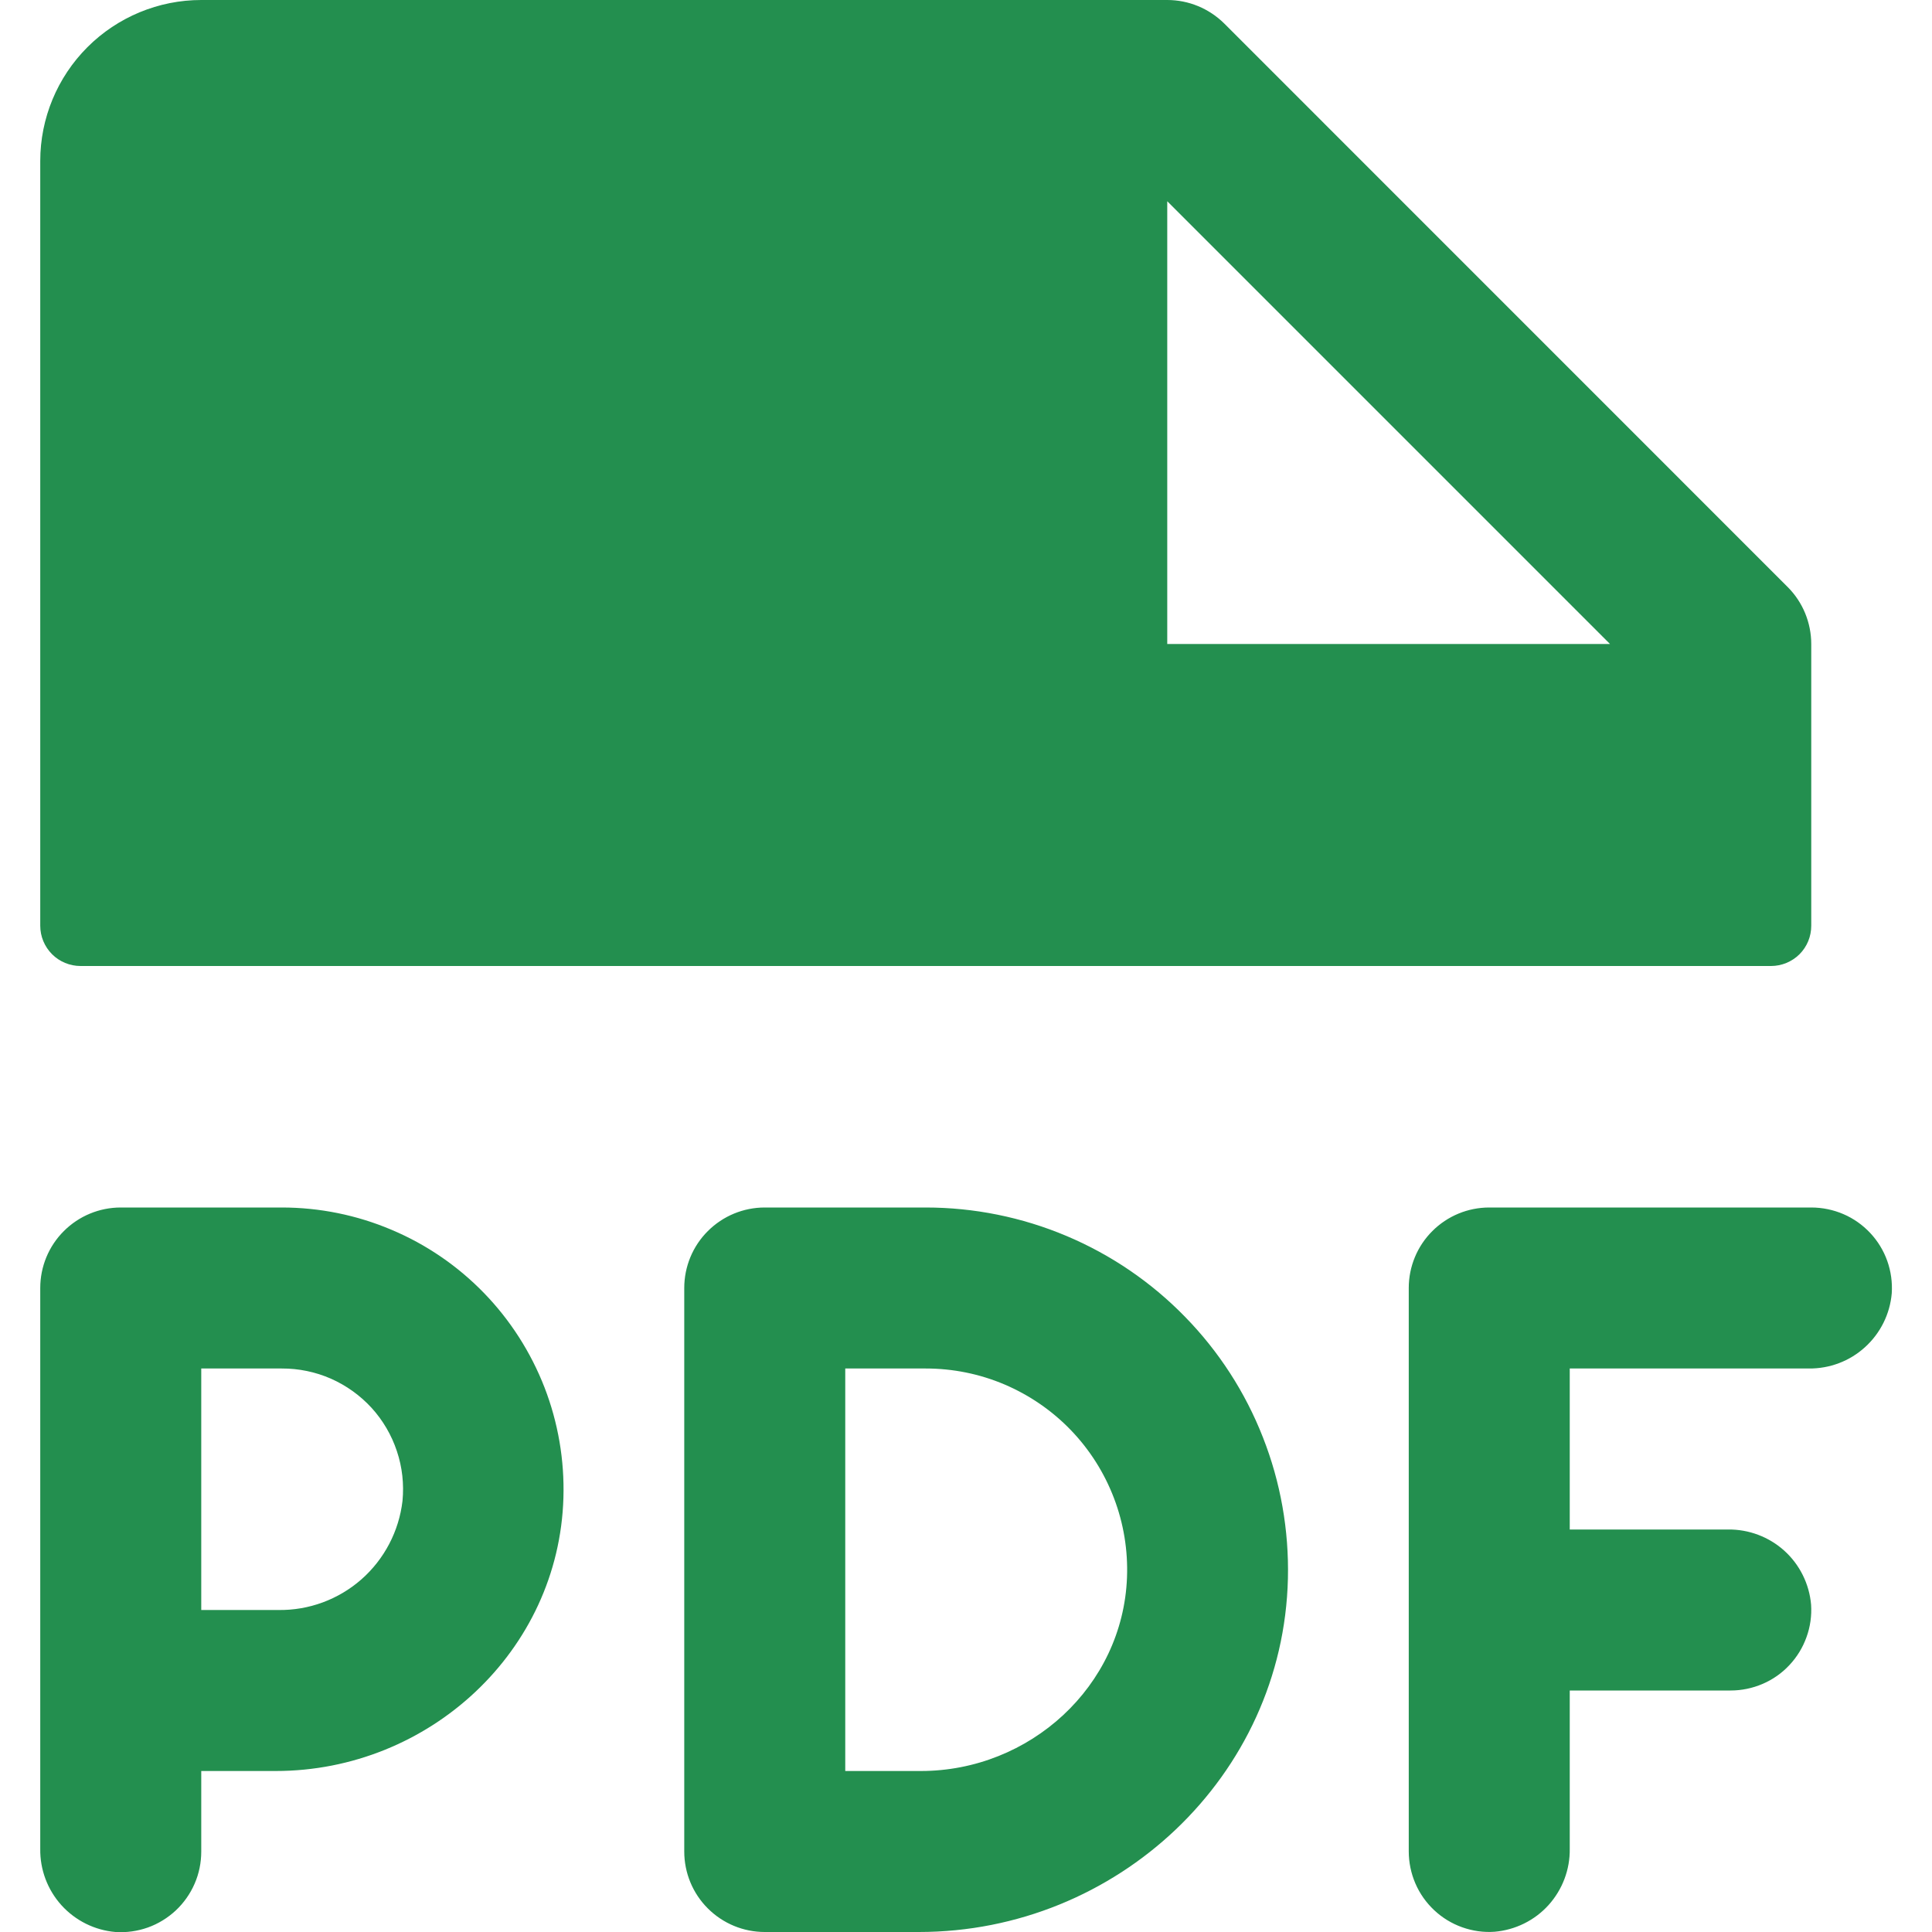
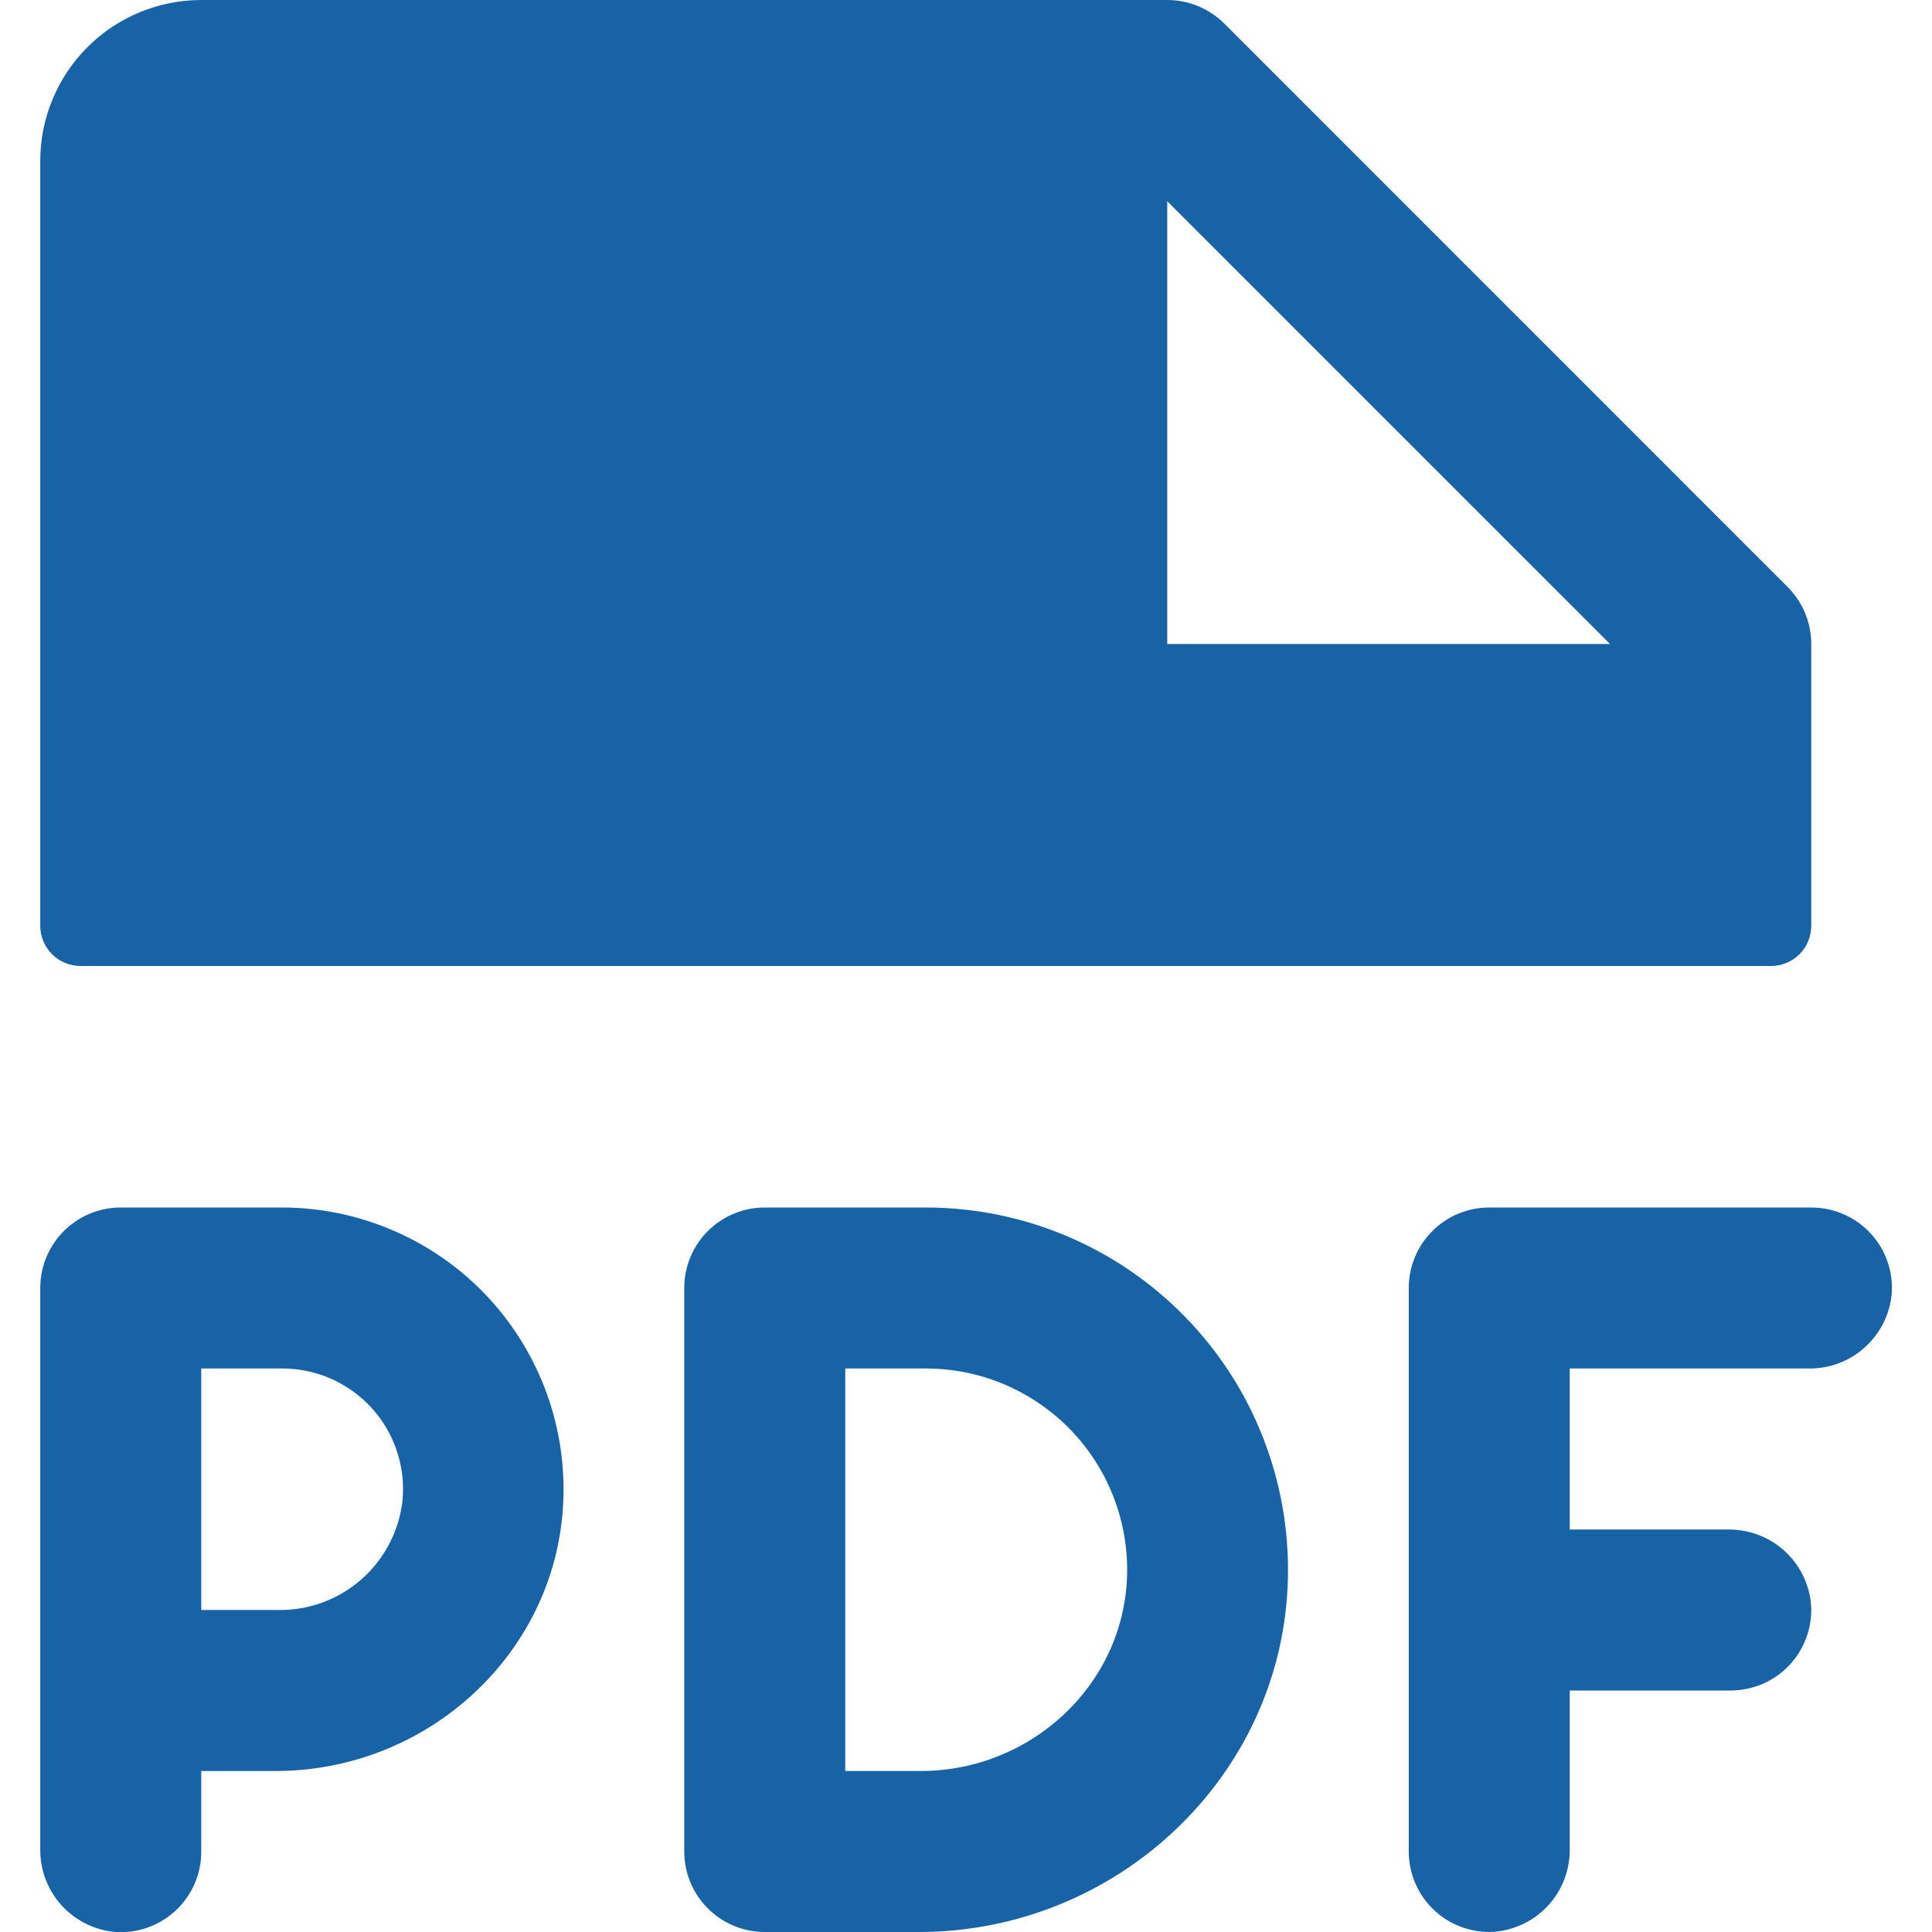
<svg xmlns="http://www.w3.org/2000/svg" width="24" height="24" viewBox="0 0 24 24" fill="none">
-   <path d="M1 12H22C22.133 12 22.26 11.947 22.354 11.854C22.448 11.76 22.5 11.633 22.5 11.5V8C22.5 7.869 22.474 7.739 22.424 7.617C22.374 7.496 22.3 7.385 22.208 7.293L15.208 0.292C15.115 0.2 15.004 0.126 14.883 0.076C14.762 0.026 14.632 -0 14.5 3.09198e-07H2.5C1.97 3.09198e-07 1.461 0.211 1.086 0.586C0.711 0.961 0.5 1.47 0.5 2V11.5C0.5 11.633 0.553 11.76 0.647 11.854C0.74 11.947 0.868 12 1 12ZM14.5 2.5L20 8H14.5V2.5ZM23.5 16.066C23.478 16.323 23.359 16.562 23.168 16.735C22.977 16.909 22.727 17.003 22.469 17H19.5V19H21.466C21.724 18.997 21.974 19.091 22.166 19.264C22.357 19.437 22.476 19.677 22.498 19.934C22.507 20.07 22.488 20.208 22.441 20.337C22.395 20.466 22.323 20.584 22.229 20.684C22.136 20.784 22.022 20.864 21.896 20.918C21.77 20.972 21.635 21 21.498 21H19.5V22.966C19.504 23.224 19.409 23.474 19.236 23.666C19.063 23.857 18.823 23.975 18.566 23.997C18.43 24.007 18.292 23.987 18.163 23.941C18.034 23.895 17.916 23.823 17.816 23.729C17.716 23.635 17.636 23.522 17.582 23.396C17.528 23.27 17.5 23.135 17.5 22.997V16C17.5 15.735 17.605 15.48 17.793 15.293C17.981 15.105 18.235 15 18.5 15H22.5C22.637 15 22.773 15.028 22.899 15.082C23.025 15.136 23.138 15.216 23.232 15.316C23.326 15.416 23.398 15.534 23.444 15.663C23.49 15.792 23.509 15.93 23.5 16.066ZM3.5 15H1.5C1.235 15 0.981 15.105 0.793 15.293C0.605 15.48 0.5 15.735 0.5 16V22.966C0.496 23.225 0.59 23.475 0.763 23.667C0.937 23.859 1.176 23.978 1.434 24C1.571 24.009 1.708 23.99 1.837 23.944C1.966 23.898 2.084 23.825 2.184 23.732C2.284 23.638 2.364 23.524 2.418 23.399C2.473 23.273 2.5 23.137 2.5 23V22H3.425C5.33 22 6.943 20.51 6.999 18.606C7.013 18.138 6.933 17.671 6.764 17.235C6.594 16.798 6.339 16.399 6.013 16.063C5.686 15.726 5.296 15.459 4.864 15.277C4.433 15.094 3.969 15 3.5 15ZM3.456 20H2.5V17H3.5C3.71 16.999 3.918 17.042 4.11 17.126C4.302 17.211 4.474 17.334 4.616 17.489C4.757 17.644 4.864 17.827 4.93 18.026C4.997 18.225 5.02 18.436 5 18.645C4.956 19.022 4.774 19.369 4.489 19.62C4.204 19.87 3.836 20.006 3.456 20ZM11.5 15H9.5C9.235 15 8.981 15.105 8.793 15.293C8.605 15.48 8.5 15.735 8.5 16V23C8.5 23.265 8.605 23.52 8.793 23.707C8.981 23.895 9.235 24 9.5 24H11.415C13.873 24 15.941 22.065 15.999 19.609C16.013 19.009 15.908 18.412 15.688 17.854C15.469 17.295 15.14 16.786 14.72 16.357C14.301 15.927 13.8 15.586 13.247 15.353C12.694 15.12 12.1 15 11.5 15ZM11.439 22H10.5V17H11.5C11.837 17 12.17 17.067 12.48 17.199C12.789 17.331 13.069 17.523 13.303 17.766C13.536 18.008 13.718 18.295 13.838 18.61C13.958 18.924 14.013 19.26 14 19.596C13.948 20.949 12.793 22 11.439 22Z" fill="#238F4F" />
+   <path d="M1 12H22C22.133 12 22.26 11.947 22.354 11.854C22.448 11.76 22.5 11.633 22.5 11.5V8C22.5 7.869 22.474 7.739 22.424 7.617C22.374 7.496 22.3 7.385 22.208 7.293L15.208 0.292C15.115 0.2 15.004 0.126 14.883 0.076C14.762 0.026 14.632 -0 14.5 3.09198e-07H2.5C1.97 3.09198e-07 1.461 0.211 1.086 0.586C0.711 0.961 0.5 1.47 0.5 2V11.5C0.5 11.633 0.553 11.76 0.647 11.854C0.74 11.947 0.868 12 1 12ZM14.5 2.5L20 8H14.5V2.5ZM23.5 16.066C23.478 16.323 23.359 16.562 23.168 16.735C22.977 16.909 22.727 17.003 22.469 17H19.5V19H21.466C21.724 18.997 21.974 19.091 22.166 19.264C22.357 19.437 22.476 19.677 22.498 19.934C22.507 20.07 22.488 20.208 22.441 20.337C22.395 20.466 22.323 20.584 22.229 20.684C22.136 20.784 22.022 20.864 21.896 20.918C21.77 20.972 21.635 21 21.498 21H19.5V22.966C19.504 23.224 19.409 23.474 19.236 23.666C19.063 23.857 18.823 23.975 18.566 23.997C18.43 24.007 18.292 23.987 18.163 23.941C18.034 23.895 17.916 23.823 17.816 23.729C17.716 23.635 17.636 23.522 17.582 23.396C17.528 23.27 17.5 23.135 17.5 22.997V16C17.5 15.735 17.605 15.48 17.793 15.293C17.981 15.105 18.235 15 18.5 15H22.5C22.637 15 22.773 15.028 22.899 15.082C23.025 15.136 23.138 15.216 23.232 15.316C23.326 15.416 23.398 15.534 23.444 15.663C23.49 15.792 23.509 15.93 23.5 16.066ZM3.5 15H1.5C1.235 15 0.981 15.105 0.793 15.293C0.605 15.48 0.5 15.735 0.5 16V22.966C0.496 23.225 0.59 23.475 0.763 23.667C0.937 23.859 1.176 23.978 1.434 24C1.571 24.009 1.708 23.99 1.837 23.944C1.966 23.898 2.084 23.825 2.184 23.732C2.284 23.638 2.364 23.524 2.418 23.399C2.473 23.273 2.5 23.137 2.5 23V22H3.425C5.33 22 6.943 20.51 6.999 18.606C7.013 18.138 6.933 17.671 6.764 17.235C6.594 16.798 6.339 16.399 6.013 16.063C5.686 15.726 5.296 15.459 4.864 15.277C4.433 15.094 3.969 15 3.5 15ZM3.456 20H2.5V17H3.5C3.71 16.999 3.918 17.042 4.11 17.126C4.302 17.211 4.474 17.334 4.616 17.489C4.757 17.644 4.864 17.827 4.93 18.026C4.997 18.225 5.02 18.436 5 18.645C4.956 19.022 4.774 19.369 4.489 19.62C4.204 19.87 3.836 20.006 3.456 20ZM11.5 15H9.5C9.235 15 8.981 15.105 8.793 15.293C8.605 15.48 8.5 15.735 8.5 16V23C8.5 23.265 8.605 23.52 8.793 23.707C8.981 23.895 9.235 24 9.5 24H11.415C13.873 24 15.941 22.065 15.999 19.609C16.013 19.009 15.908 18.412 15.688 17.854C15.469 17.295 15.14 16.786 14.72 16.357C14.301 15.927 13.8 15.586 13.247 15.353C12.694 15.12 12.1 15 11.5 15ZM11.439 22H10.5V17H11.5C11.837 17 12.17 17.067 12.48 17.199C12.789 17.331 13.069 17.523 13.303 17.766C13.536 18.008 13.718 18.295 13.838 18.61C13.958 18.924 14.013 19.26 14 19.596C13.948 20.949 12.793 22 11.439 22Z" fill="#1763A6" />
</svg>
